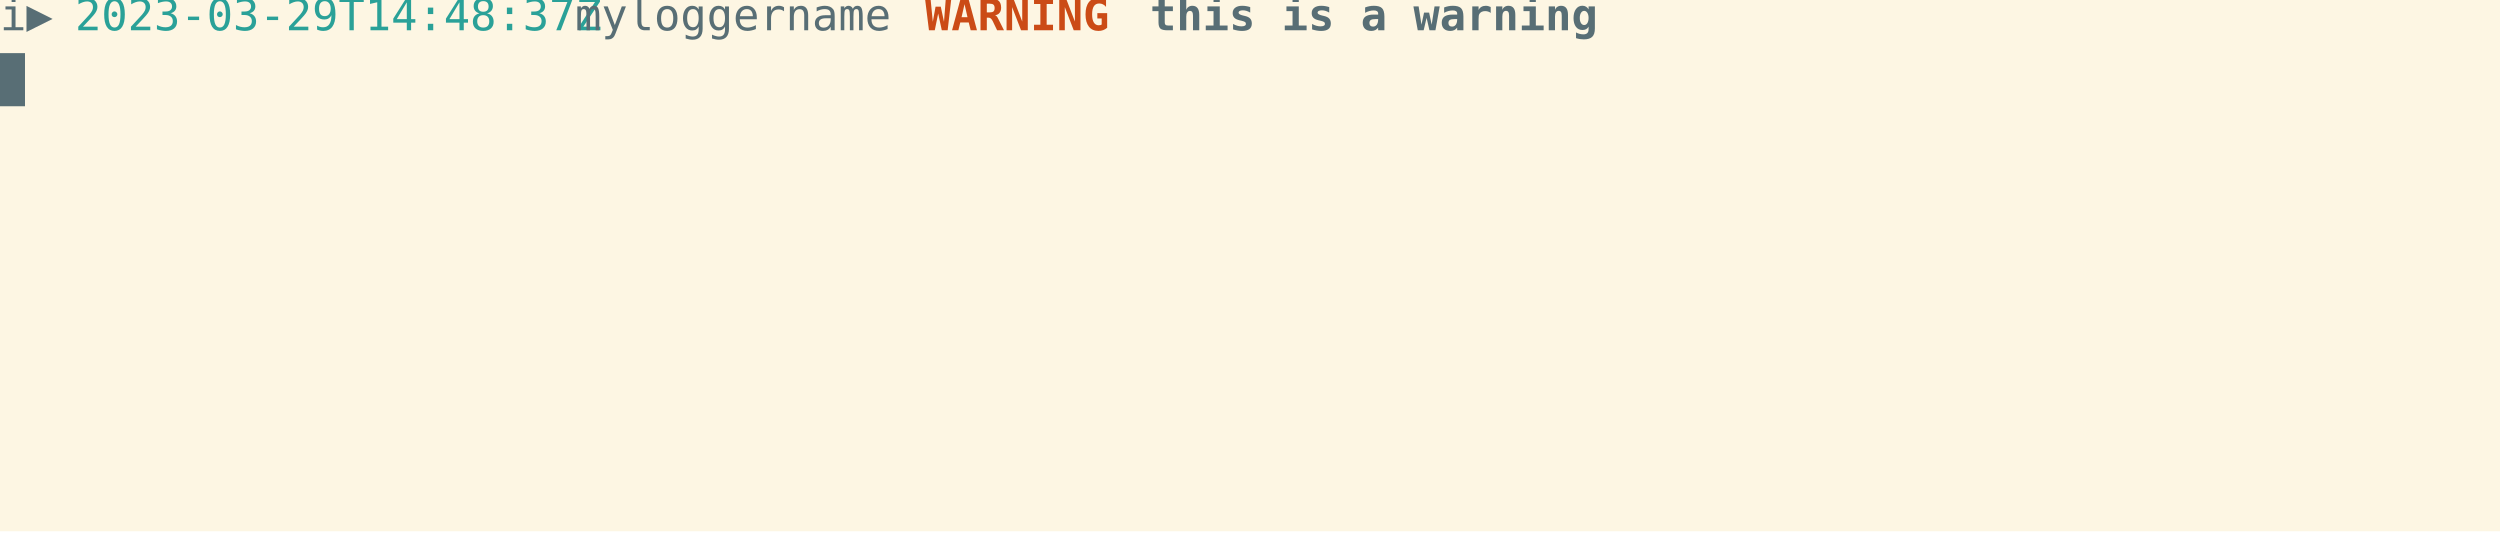
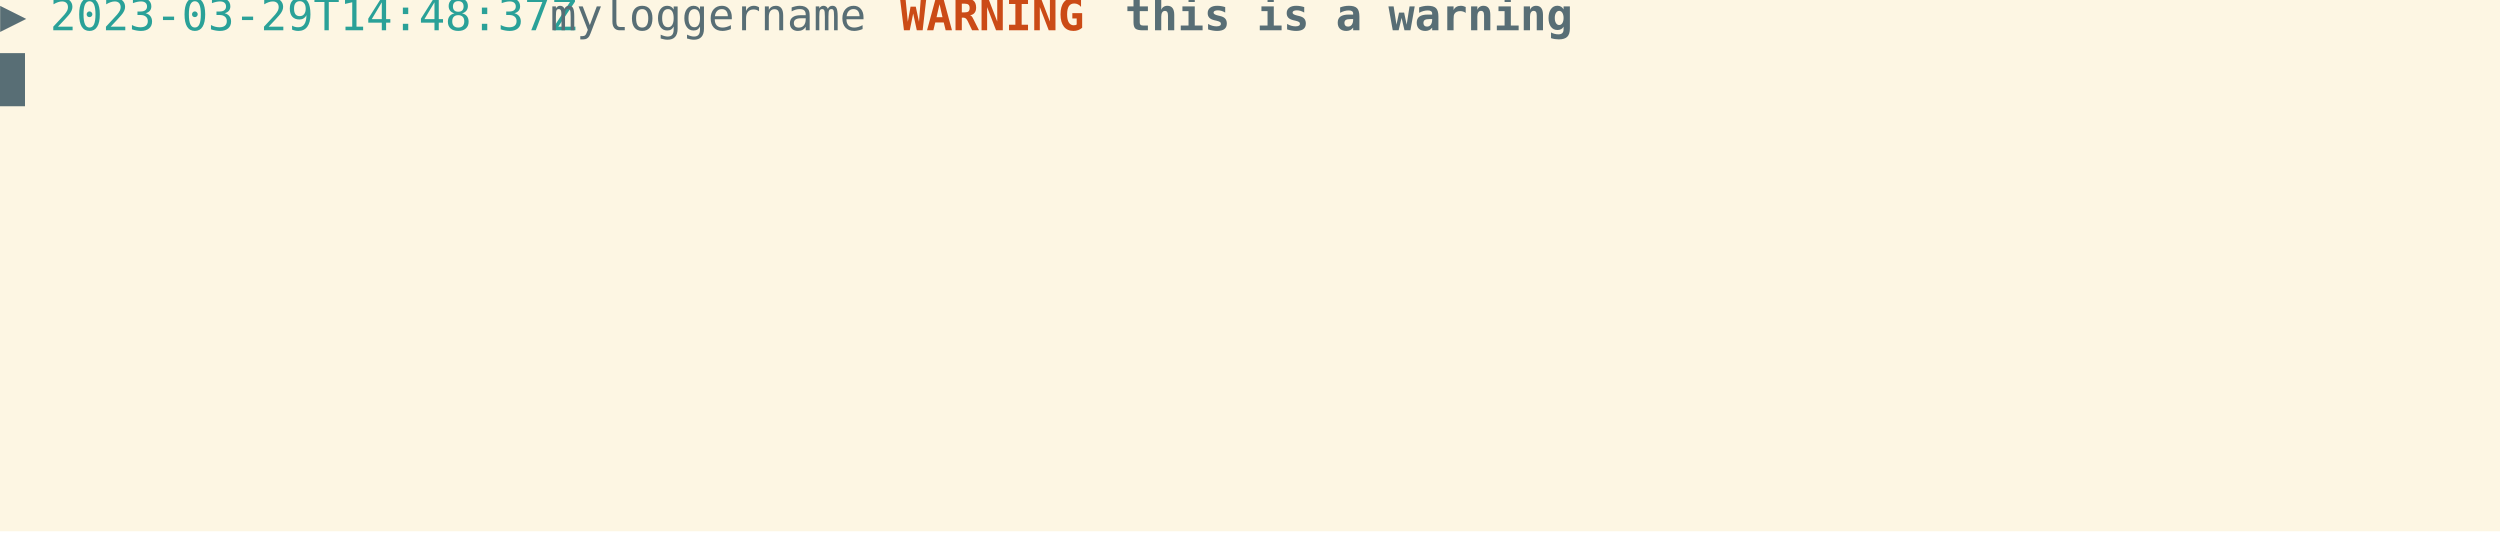
<svg xmlns="http://www.w3.org/2000/svg" xmlns:ns1="https://github.com/nbedos/termtosvg" xmlns:xlink="http://www.w3.org/1999/xlink" id="terminal" baseProfile="full" viewBox="0 0 800 172" width="800" version="1.1">
  <defs>
    <ns1:template_settings>
      <ns1:screen_geometry columns="100" rows="10" />
      <ns1:animation type="css" />
    </ns1:template_settings>
    <style type="text/css" id="generated-style">#screen {
                font-family: 'DejaVu Sans Mono', monospace;
                font-style: normal;
                font-size: 14px;
            }

        text {
            dominant-baseline: text-before-edge;
            white-space: pre;
        }
    </style>
    <style type="text/css" id="user-style">
            /* The colors defined below are the default 16 colors used for rendering text of the terminal. Adjust
               them as needed.
               Solarized light color theme (http://ethanschoonover.com/solarized) */
            .foreground {fill: #586e75;}
            .background {fill: #fdf6e3;}
            .color0 {fill: #fdf6e3;}
            .color1 {fill: #dc322f;}
            .color2 {fill: #859900;}
            .color3 {fill: #b58900;}
            .color4 {fill: #268bd2;}
            .color5 {fill: #6c71c4;}
            .color6 {fill: #2aa198;}
            .color7 {fill: #586e75;}
            .color8 {fill: #839496;}
            .color9 {fill: #cb4b16;}
            .color10 {fill: #eee8d5;}
            .color11 {fill: #93a1a1;}
            .color12 {fill: #657b83;}
            .color13 {fill: #073642;}
            .color14 {fill: #d33682;}
            .color15 {fill: #002b36;}
        </style>
  </defs>
  <svg id="screen" width="800" height="170" viewBox="0 0 800 170" preserveAspectRatio="xMidYMin slice">
    <rect class="background" height="100%" width="100%" x="0" y="0" />
    <defs>
      <g id="g1">
-         <text x="0" textLength="24" class="foreground">i▶ </text>
-         <text x="24" textLength="160" class="color6">2023-03-29T14:48:37Z</text>
-         <text x="184" textLength="112" class="foreground"> myloggername </text>
-         <text x="296" textLength="64" font-weight="bold" class="color9">WARNING </text>
-         <text x="360" textLength="8" class="foreground"> </text>
-         <text x="368" textLength="136" font-weight="bold" class="foreground">this is a warning</text>
+         <text x="0" textLength="16" class="foreground">▶ </text>
+         <text x="16" textLength="160" class="color6">2023-03-29T14:48:37Z</text>
+         <text x="176" textLength="112" class="foreground"> myloggername </text>
+         <text x="288" textLength="64" font-weight="bold" class="color9">WARNING </text>
+         <text x="352" textLength="8" class="foreground"> </text>
+         <text x="360" textLength="136" font-weight="bold" class="foreground">this is a warning</text>
      </g>
      <g id="g2">
        <text x="0" textLength="8" class="background"> </text>
      </g>
    </defs>
    <g>
      <use xlink:href="#g1" y="0" />
      <rect x="0" y="17" width="8" height="17" class="foreground" />
      <use xlink:href="#g2" y="17" />
    </g>
  </svg>
</svg>
